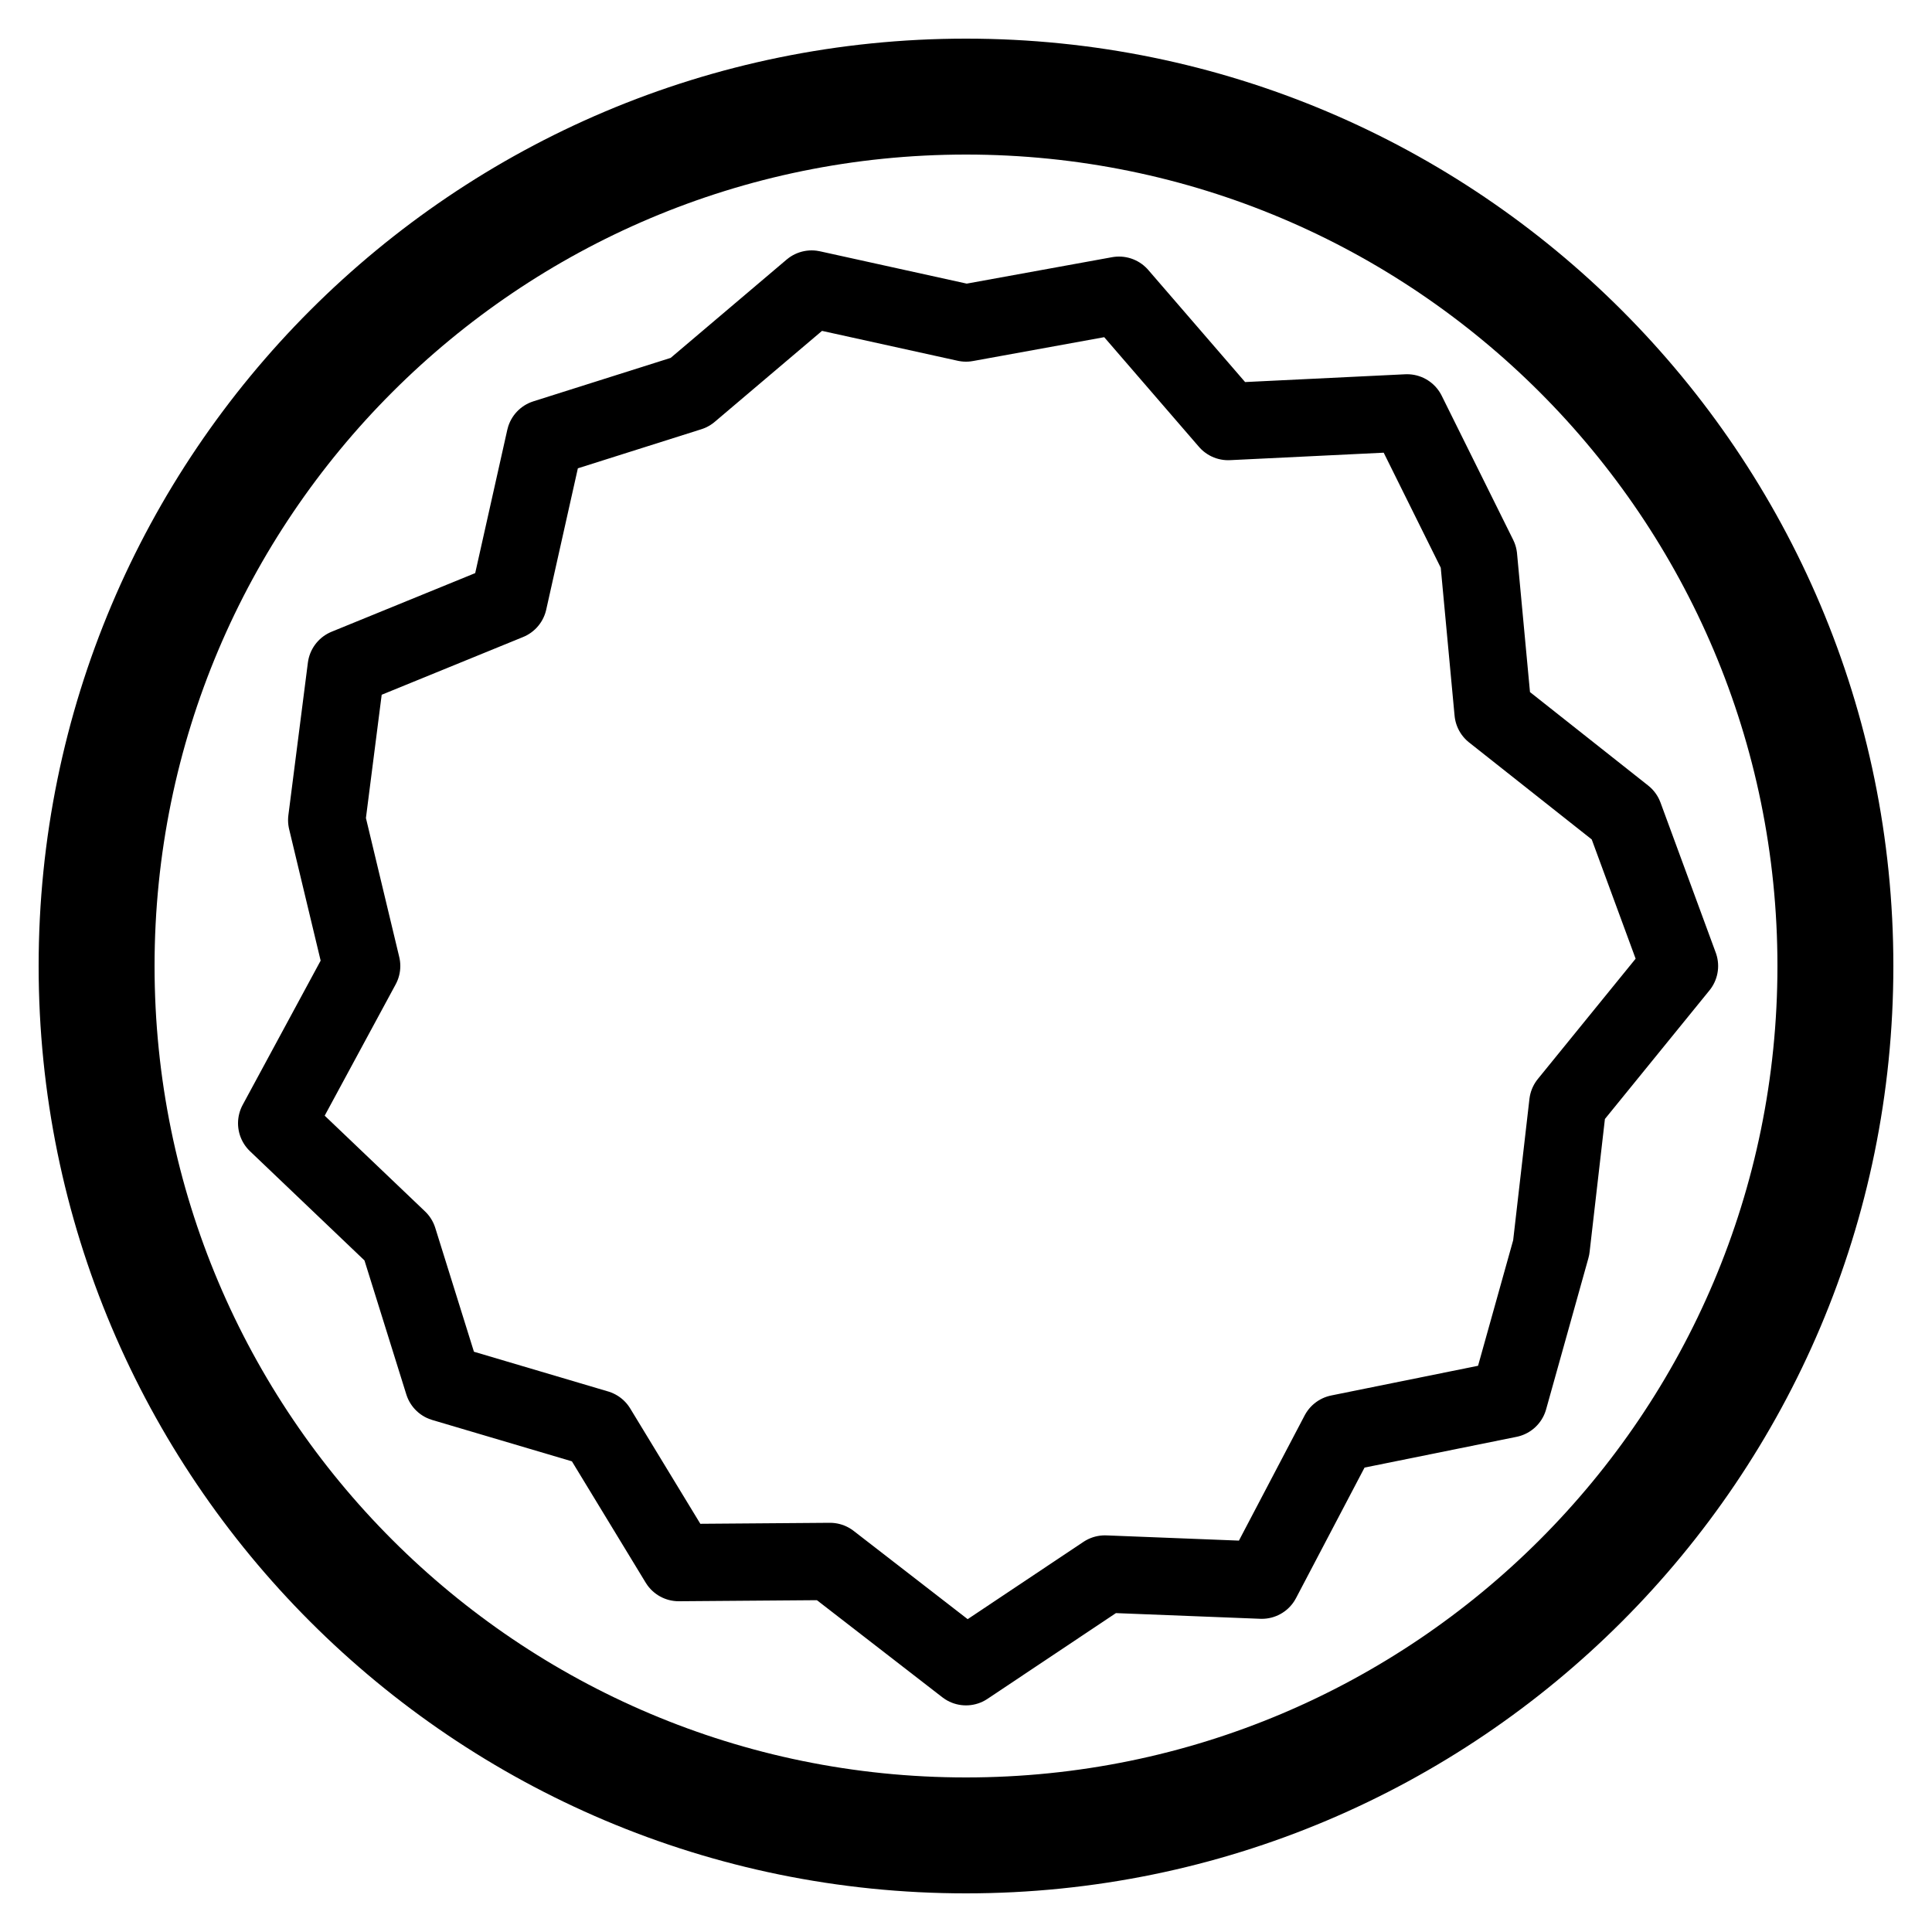
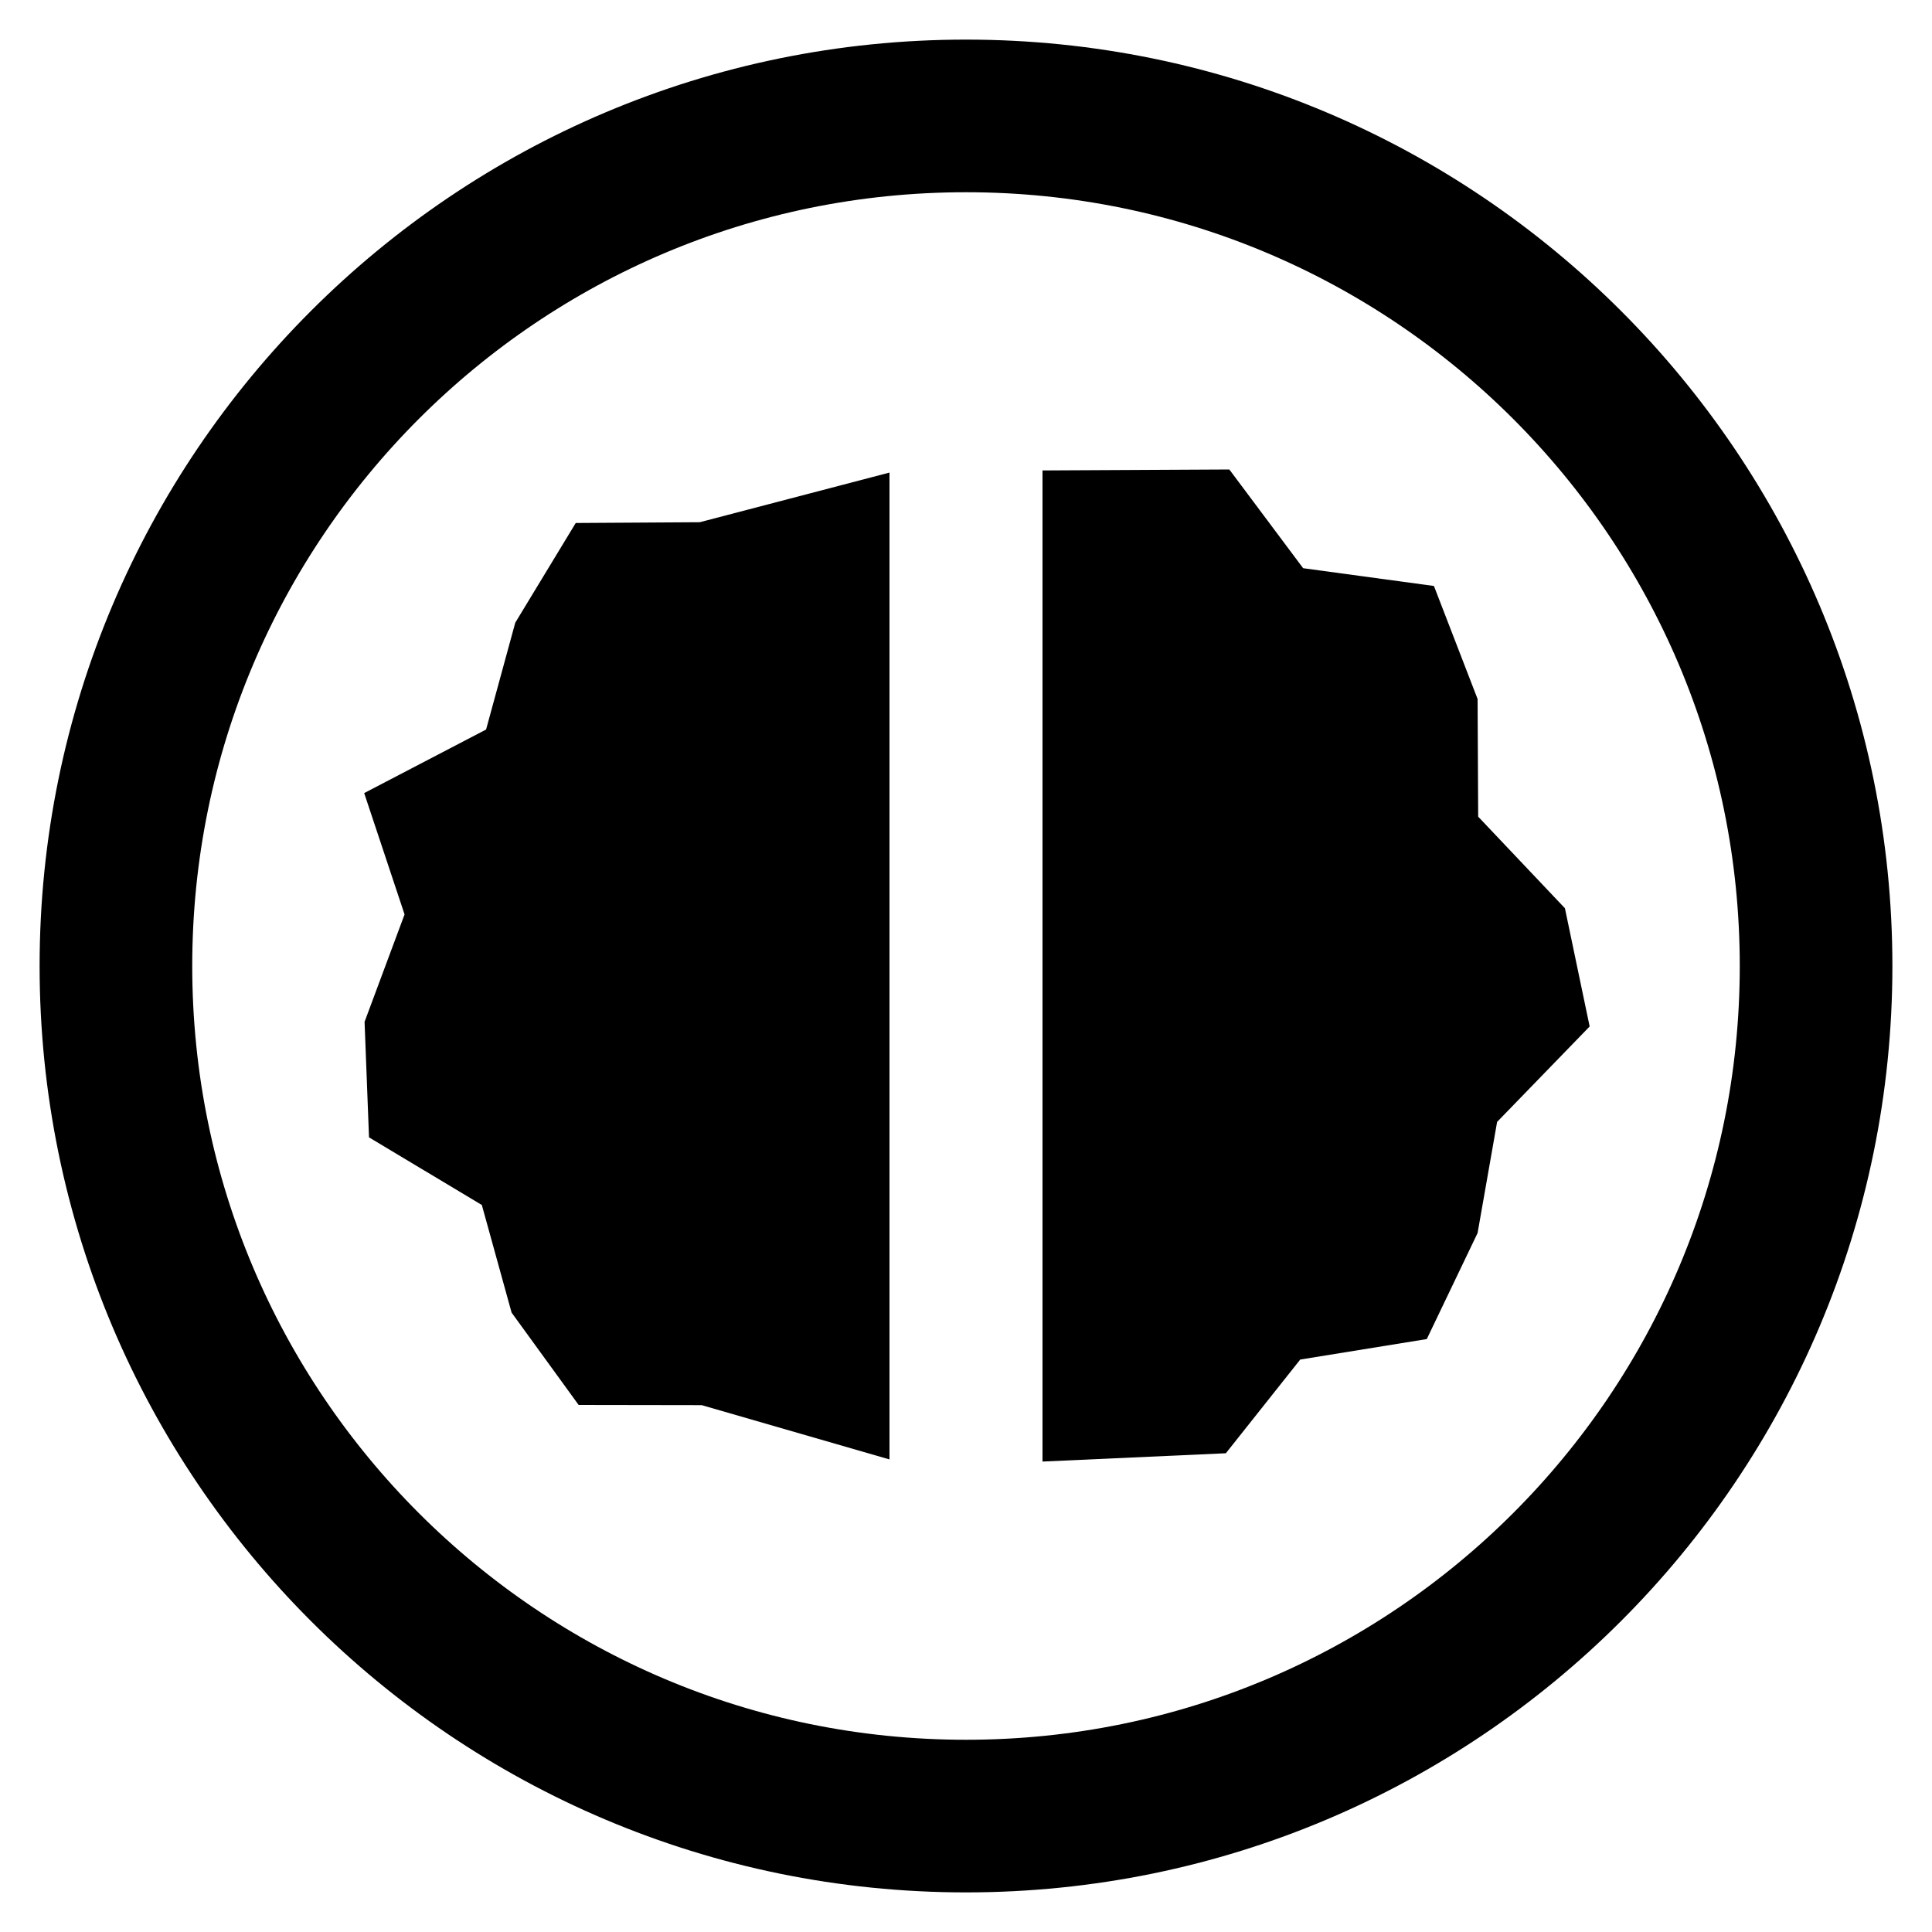
<svg xmlns="http://www.w3.org/2000/svg" viewBox="0 0 100 100" role="img" aria-label="Daily District">
-   <circle cx="50" cy="50" r="45" fill="none" stroke="currentColor" stroke-width="6" />
-   <path d="M 50.00 16.72 L 57.92 15.28 L 63.57 21.82 L 72.83 21.37 L 76.53 28.83 L 77.28 36.86 L 84.07 42.23 L 86.93 50.00 L 81.15 57.11 L 80.29 64.58 L 78.10 72.41 L 69.30 74.19 L 65.31 81.79 L 57.19 81.47 L 50.00 86.27 L 42.96 80.82 L 35.13 80.88 L 30.91 73.94 L 22.94 71.58 L 20.62 64.15 L 14.32 58.14 L 18.72 50.00 L 16.91 42.45 L 17.92 34.55 L 26.32 31.12 L 28.21 22.68 L 35.70 20.31 L 42.01 14.96 Z" fill="none" stroke="currentColor" stroke-width="4" stroke-linejoin="round" stroke-linecap="round" />
+   <circle cx="50" cy="50" r="44" fill="none" stroke="currentColor" stroke-width="7.9" />
+   <path d="M53.96 24.35 L63.63 24.30 L67.45 29.41 L74.22 30.33 L76.48 36.18 L76.51 42.27 L81.00 47.01 L82.28 53.13 L77.49 58.07 L76.48 63.82 L73.85 69.31 L67.30 70.37 L63.45 75.22 L53.96 75.65 Z" fill="currentColor" />
+   <path d="M46.04 24.46 L36.22 27.03 L29.80 27.07 L26.67 32.23 L25.16 37.76 L18.85 41.05 L20.94 47.33 L18.87 52.89 L19.10 58.87 L24.94 62.37 L26.48 67.94 L29.95 72.72 L36.32 72.73 L46.04 75.54 Z" fill="currentColor" />
</svg>
